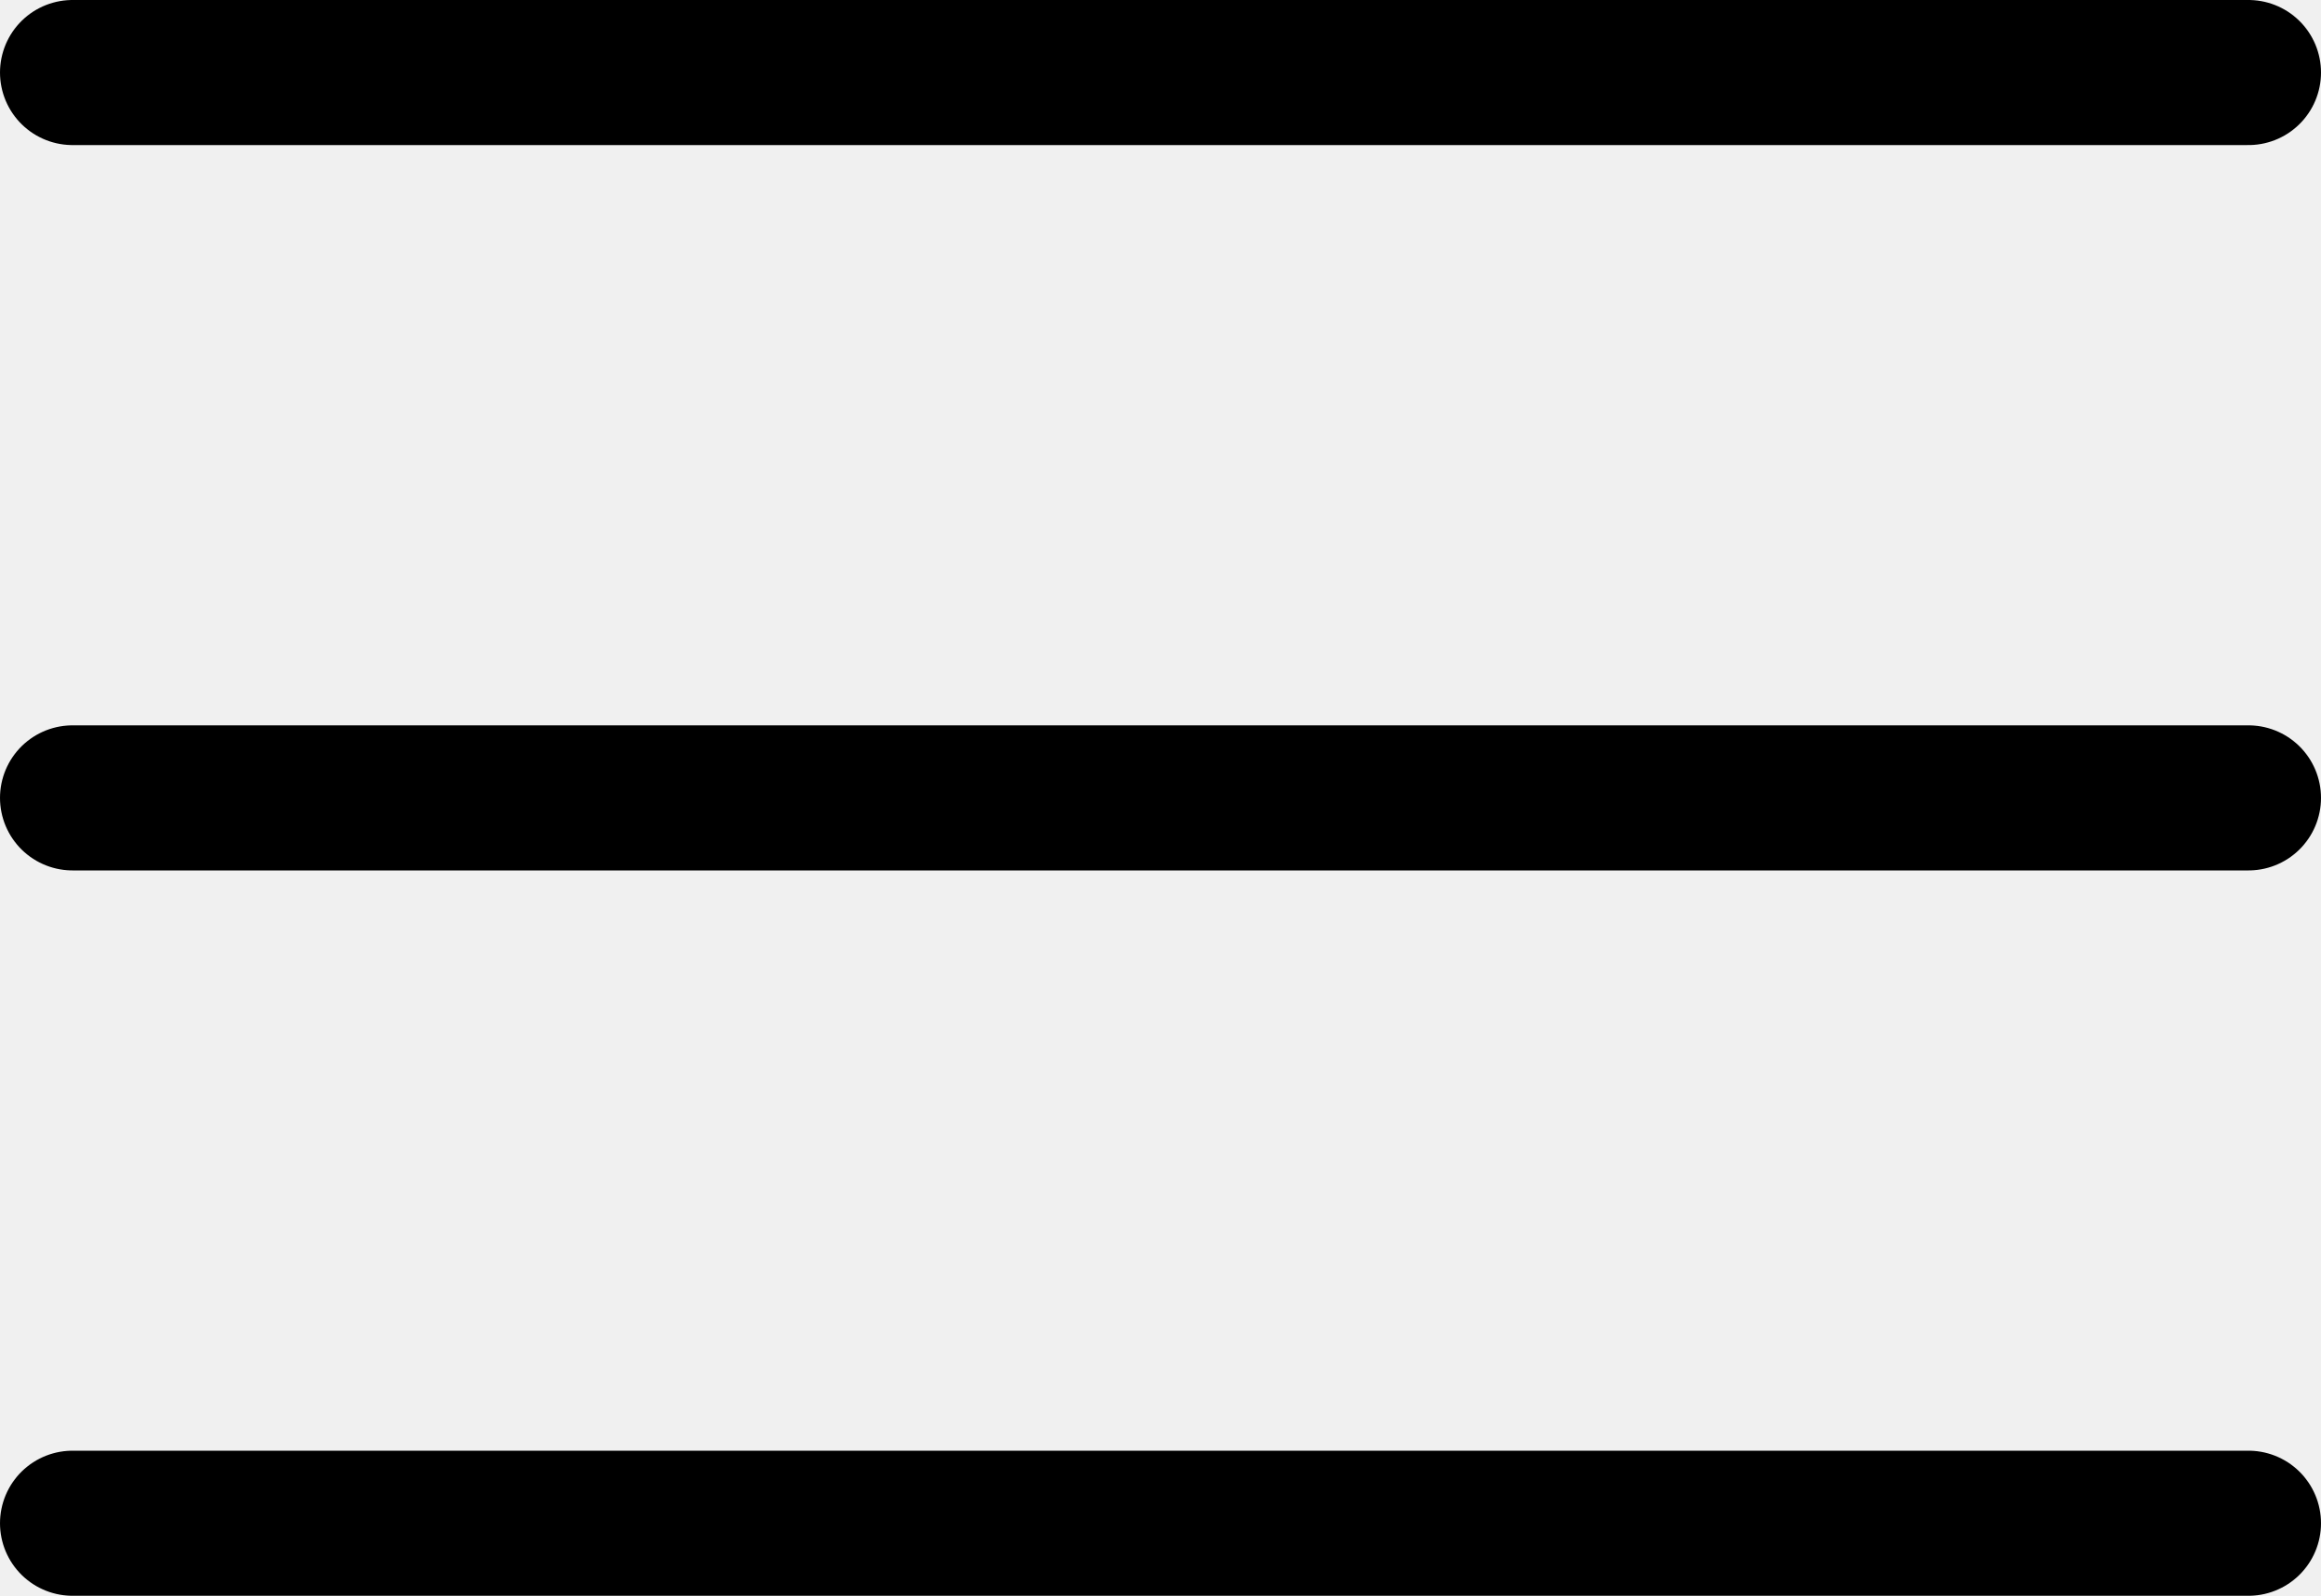
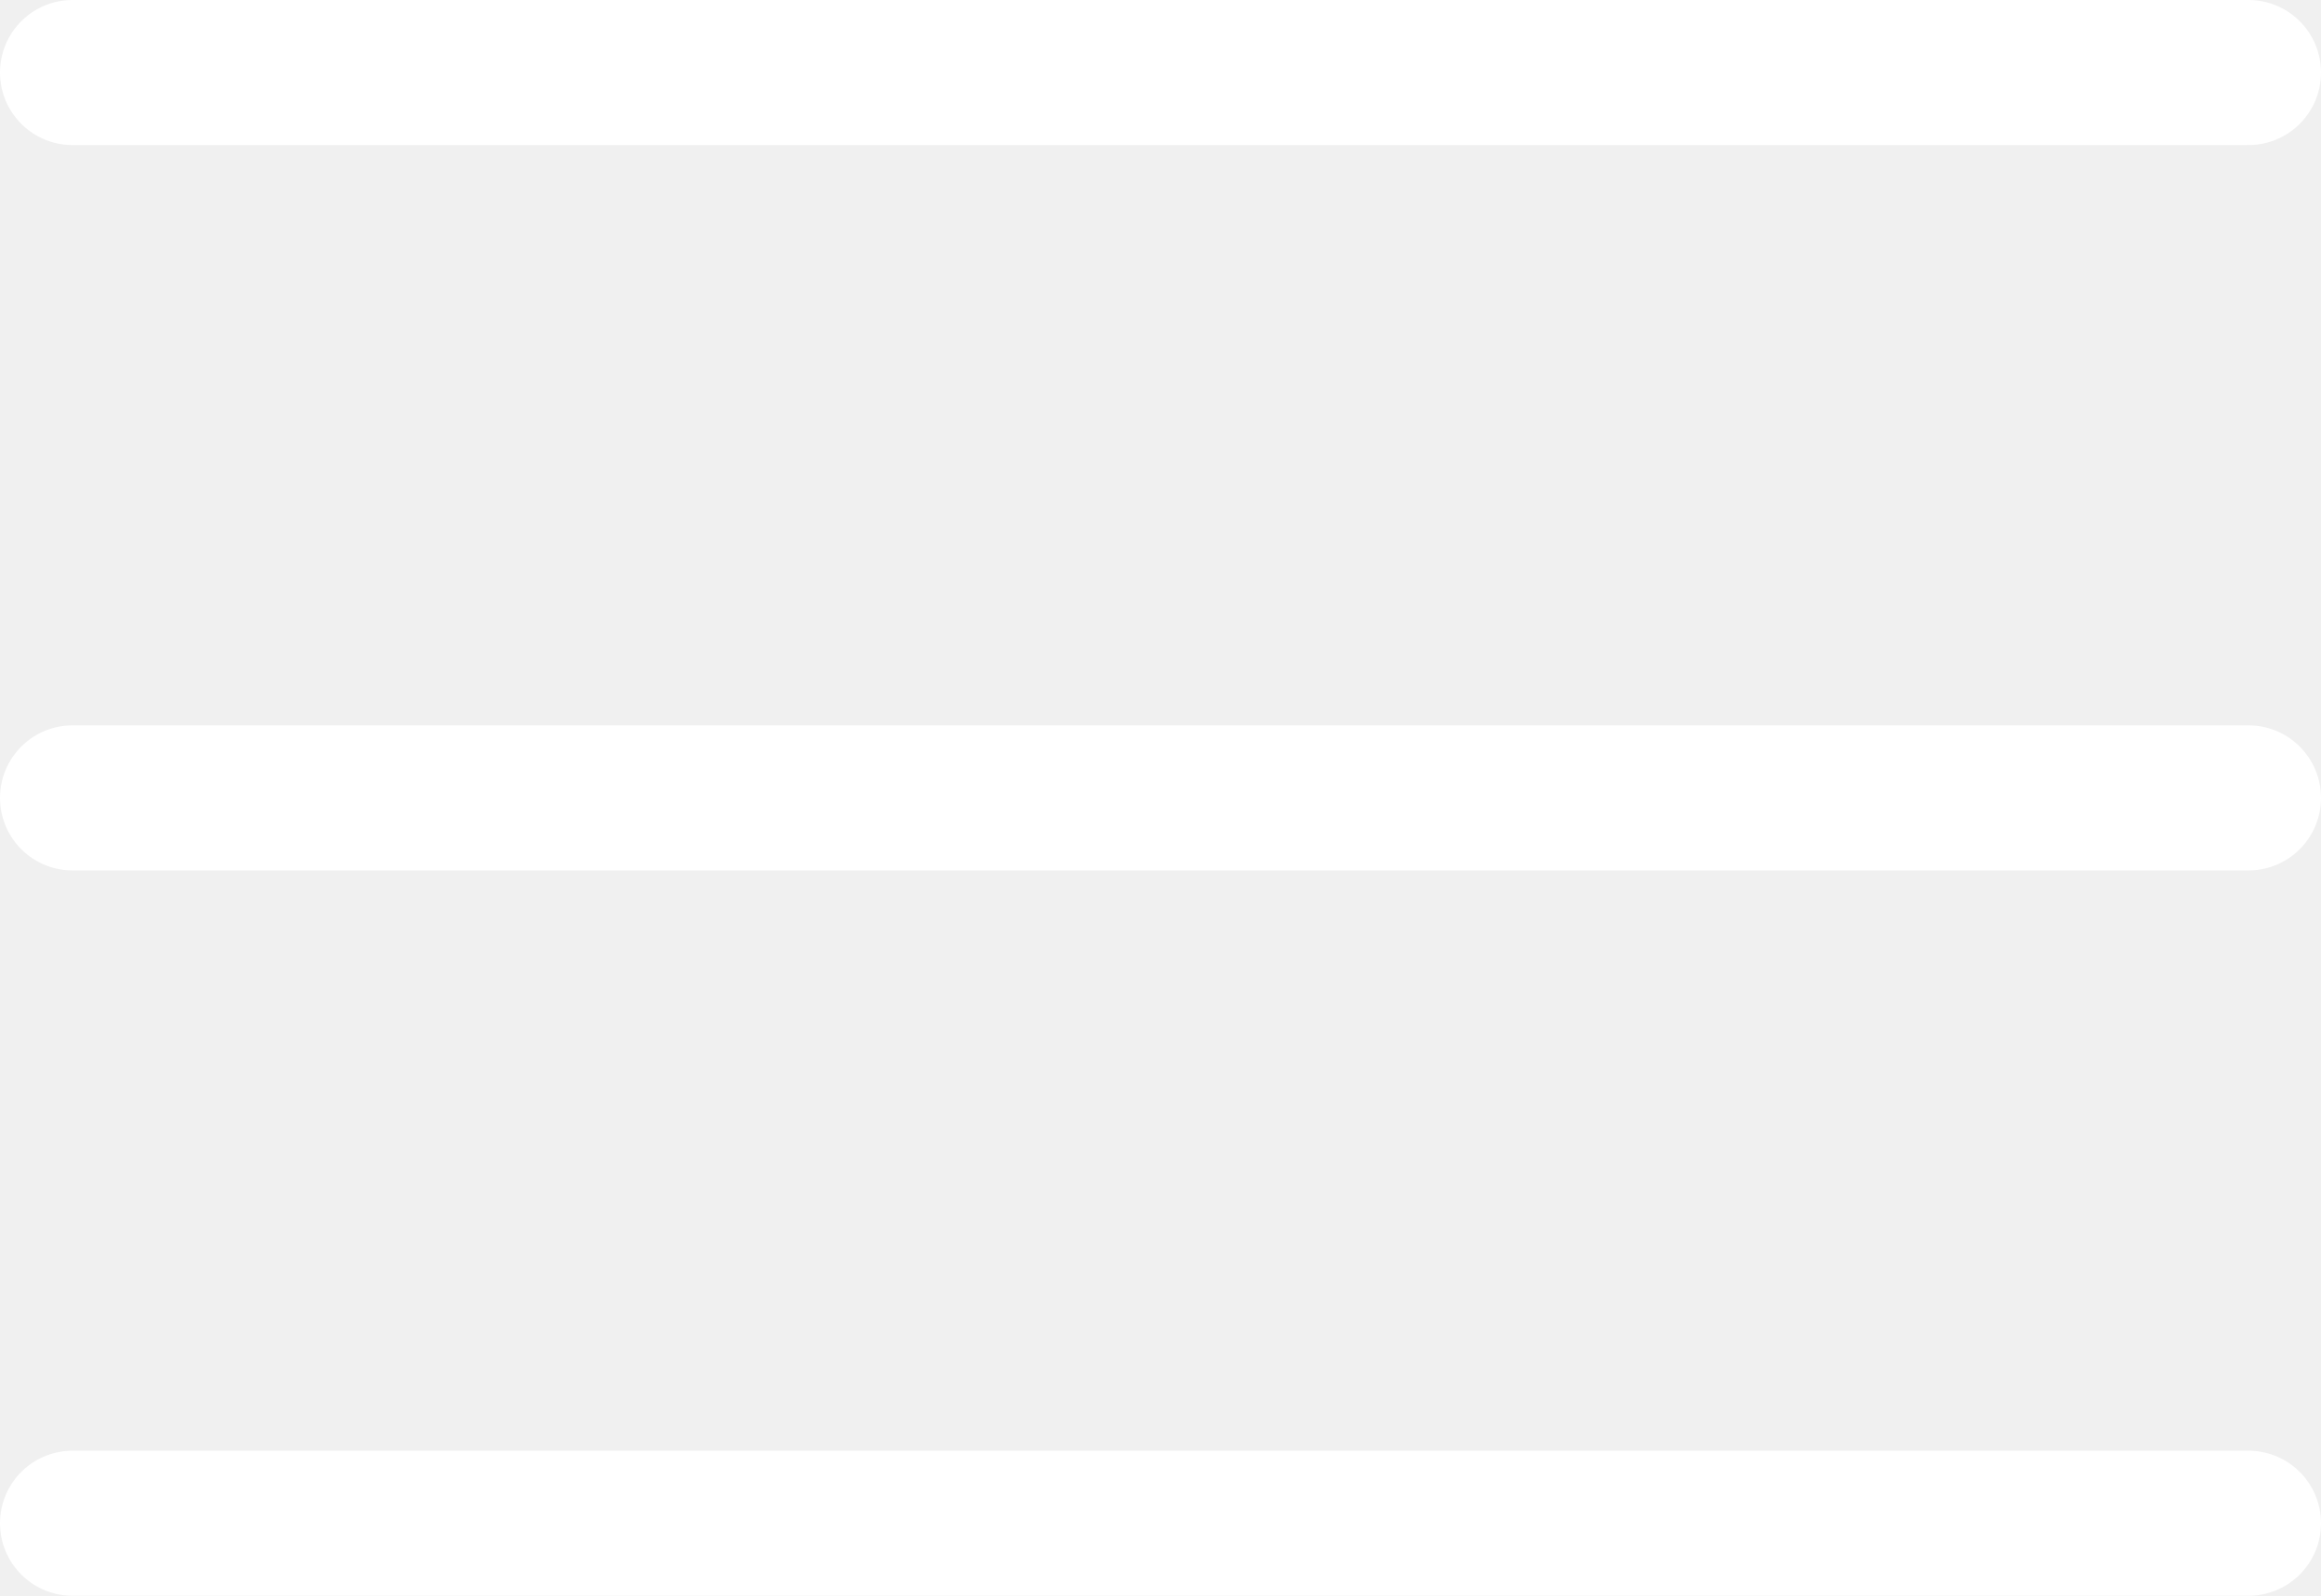
<svg xmlns="http://www.w3.org/2000/svg" width="32" height="22" viewBox="0 0 32 22">
  <g id="Group_3" data-name="Group 3" transform="translate(-1731 -73)">
-     <line id="Line_3" data-name="Line 3" x2="30" transform="translate(1732 84)" fill="none" stroke="#000" stroke-linecap="round" stroke-linejoin="round" stroke-width="2" />
-     <line id="Line_4" data-name="Line 4" x2="30" transform="translate(1732 74)" fill="none" stroke="#000" stroke-linecap="round" stroke-linejoin="round" stroke-width="2" />
-     <line id="Line_5" data-name="Line 5" x2="30" transform="translate(1732 94)" fill="none" stroke="#000" stroke-linecap="round" stroke-linejoin="round" stroke-width="2" />
+     <line id="Line_3" data-name="Line 3" x2="30" transform="translate(1732 84)" fill="none" stroke="#fff" stroke-linecap="round" stroke-linejoin="round" stroke-width="2" />
+     <line id="Line_4" data-name="Line 4" x2="30" transform="translate(1732 74)" fill="none" stroke="#fff" stroke-linecap="round" stroke-linejoin="round" stroke-width="2" />
+     <line id="Line_5" data-name="Line 5" x2="30" transform="translate(1732 94)" fill="none" stroke="#fff" stroke-linecap="round" stroke-linejoin="round" stroke-width="2" />
  </g>
</svg>
